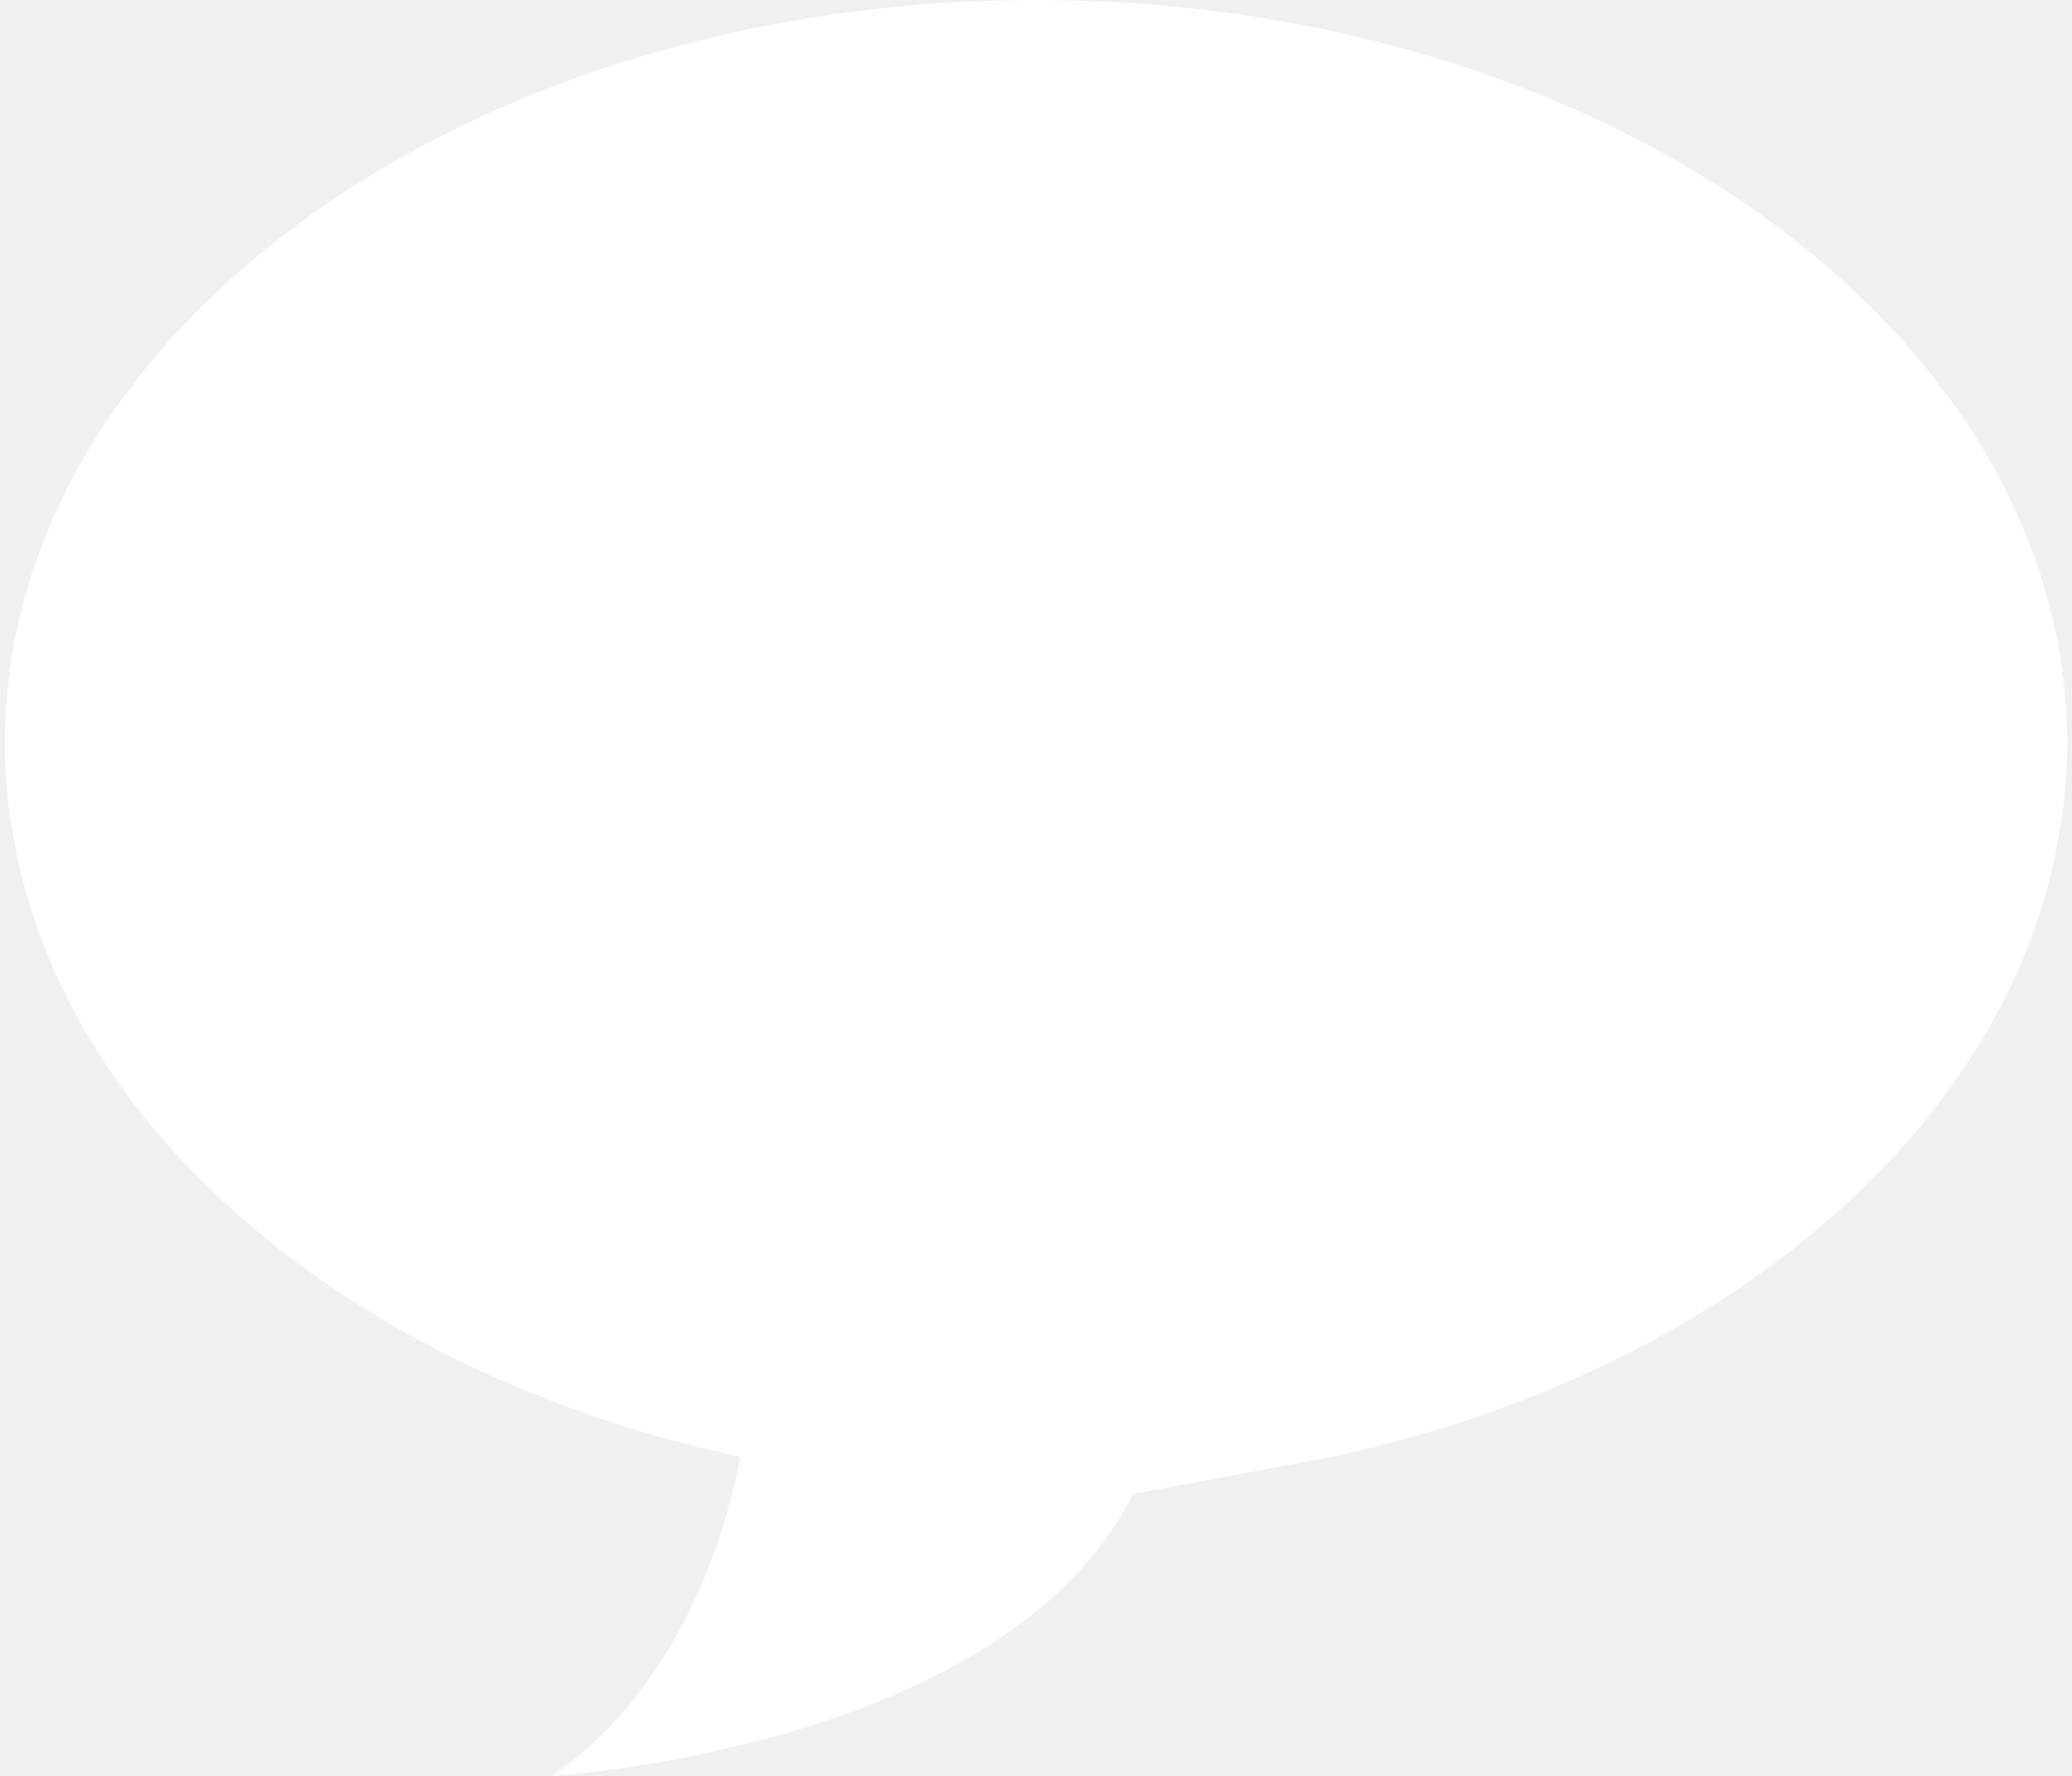
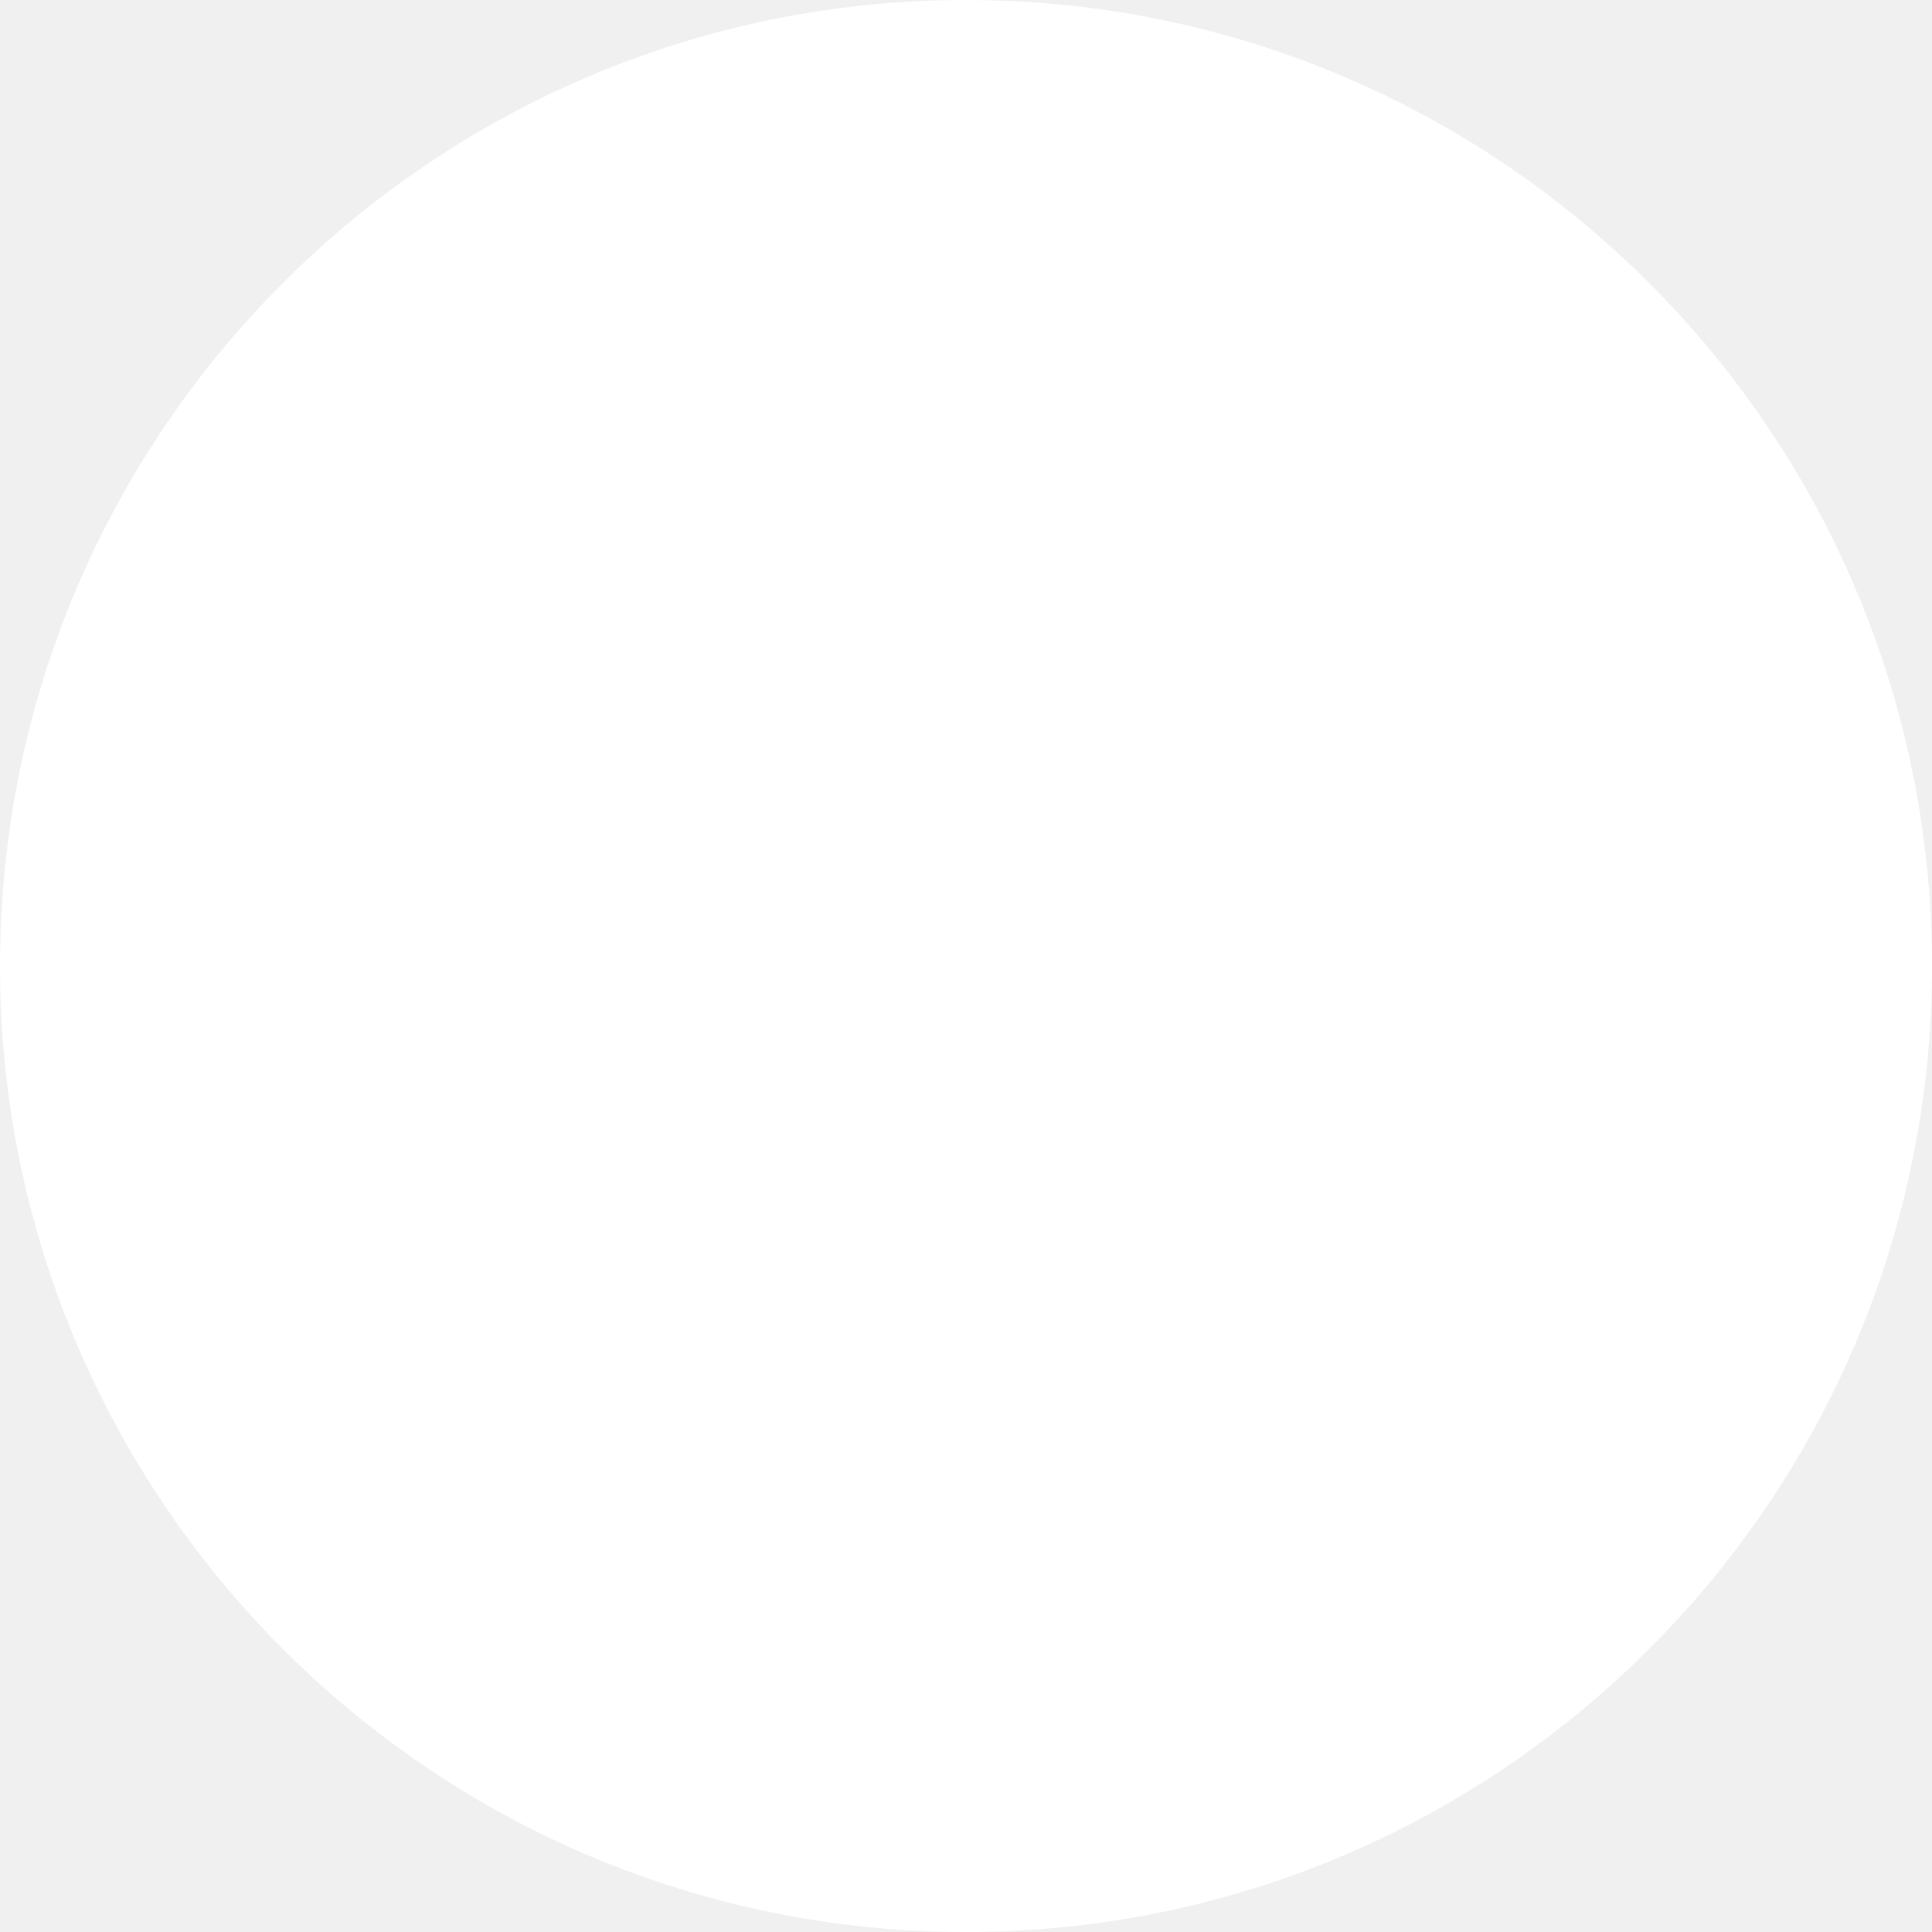
- <svg xmlns="http://www.w3.org/2000/svg" version="1.1" id="icon-s-status-gtalk-layer" x="0px" y="0px" width="21px" height="18px" viewBox="0 0 21 18" style="enable-background:new 0 0 21 18;" xml:space="preserve">
+ <svg xmlns="http://www.w3.org/2000/svg" version="1.1" id="icon-s-status-gtalk-layer" x="0px" y="0px" width="18px" height="18px" viewBox="0 0 18 18" style="enable-background:new 0 0 18 18;" xml:space="preserve">
  <g id="icon-s-status-gtalk">
-     <rect style="fill-rule:evenodd;clip-rule:evenodd;fill:none;" width="21" height="18" />
-     <path style="fill-rule:evenodd;clip-rule:evenodd;fill:#FFFFFF;" d="M20.762,8.955c0.046-0.172,0.081-0.345,0.109-0.521   c0.01-0.063,0.024-0.125,0.032-0.189c0.03-0.231,0.049-0.466,0.049-0.704c0-0.52-0.073-1.027-0.213-1.52   C19.765,2.584,15.552,0,10.5,0l0,0c0,0,0,0,0,0C5.449,0,1.235,2.584,0.261,6.021c-0.139,0.492-0.212,1-0.212,1.52   c0,0.238,0.019,0.473,0.048,0.704C0.105,8.31,0.119,8.371,0.129,8.434C0.158,8.61,0.193,8.784,0.239,8.956   C0.251,9.003,0.266,9.05,0.28,9.098c0.789,2.71,3.587,4.887,7.227,5.67C7.311,15.728,6.819,17.161,5.593,18   c0,0,4.603-0.272,5.89-2.858l2.011-0.374c3.64-0.783,6.438-2.959,7.228-5.67C20.735,9.051,20.749,9.003,20.762,8.955z" />
+     <rect style="fill-rule:evenodd;clip-rule:evenodd;fill:none;" width="18" height="18" />
+     <circle style="fill:#FFFFFF;" cx="9" cy="9" r="9" />
  </g>
</svg>
